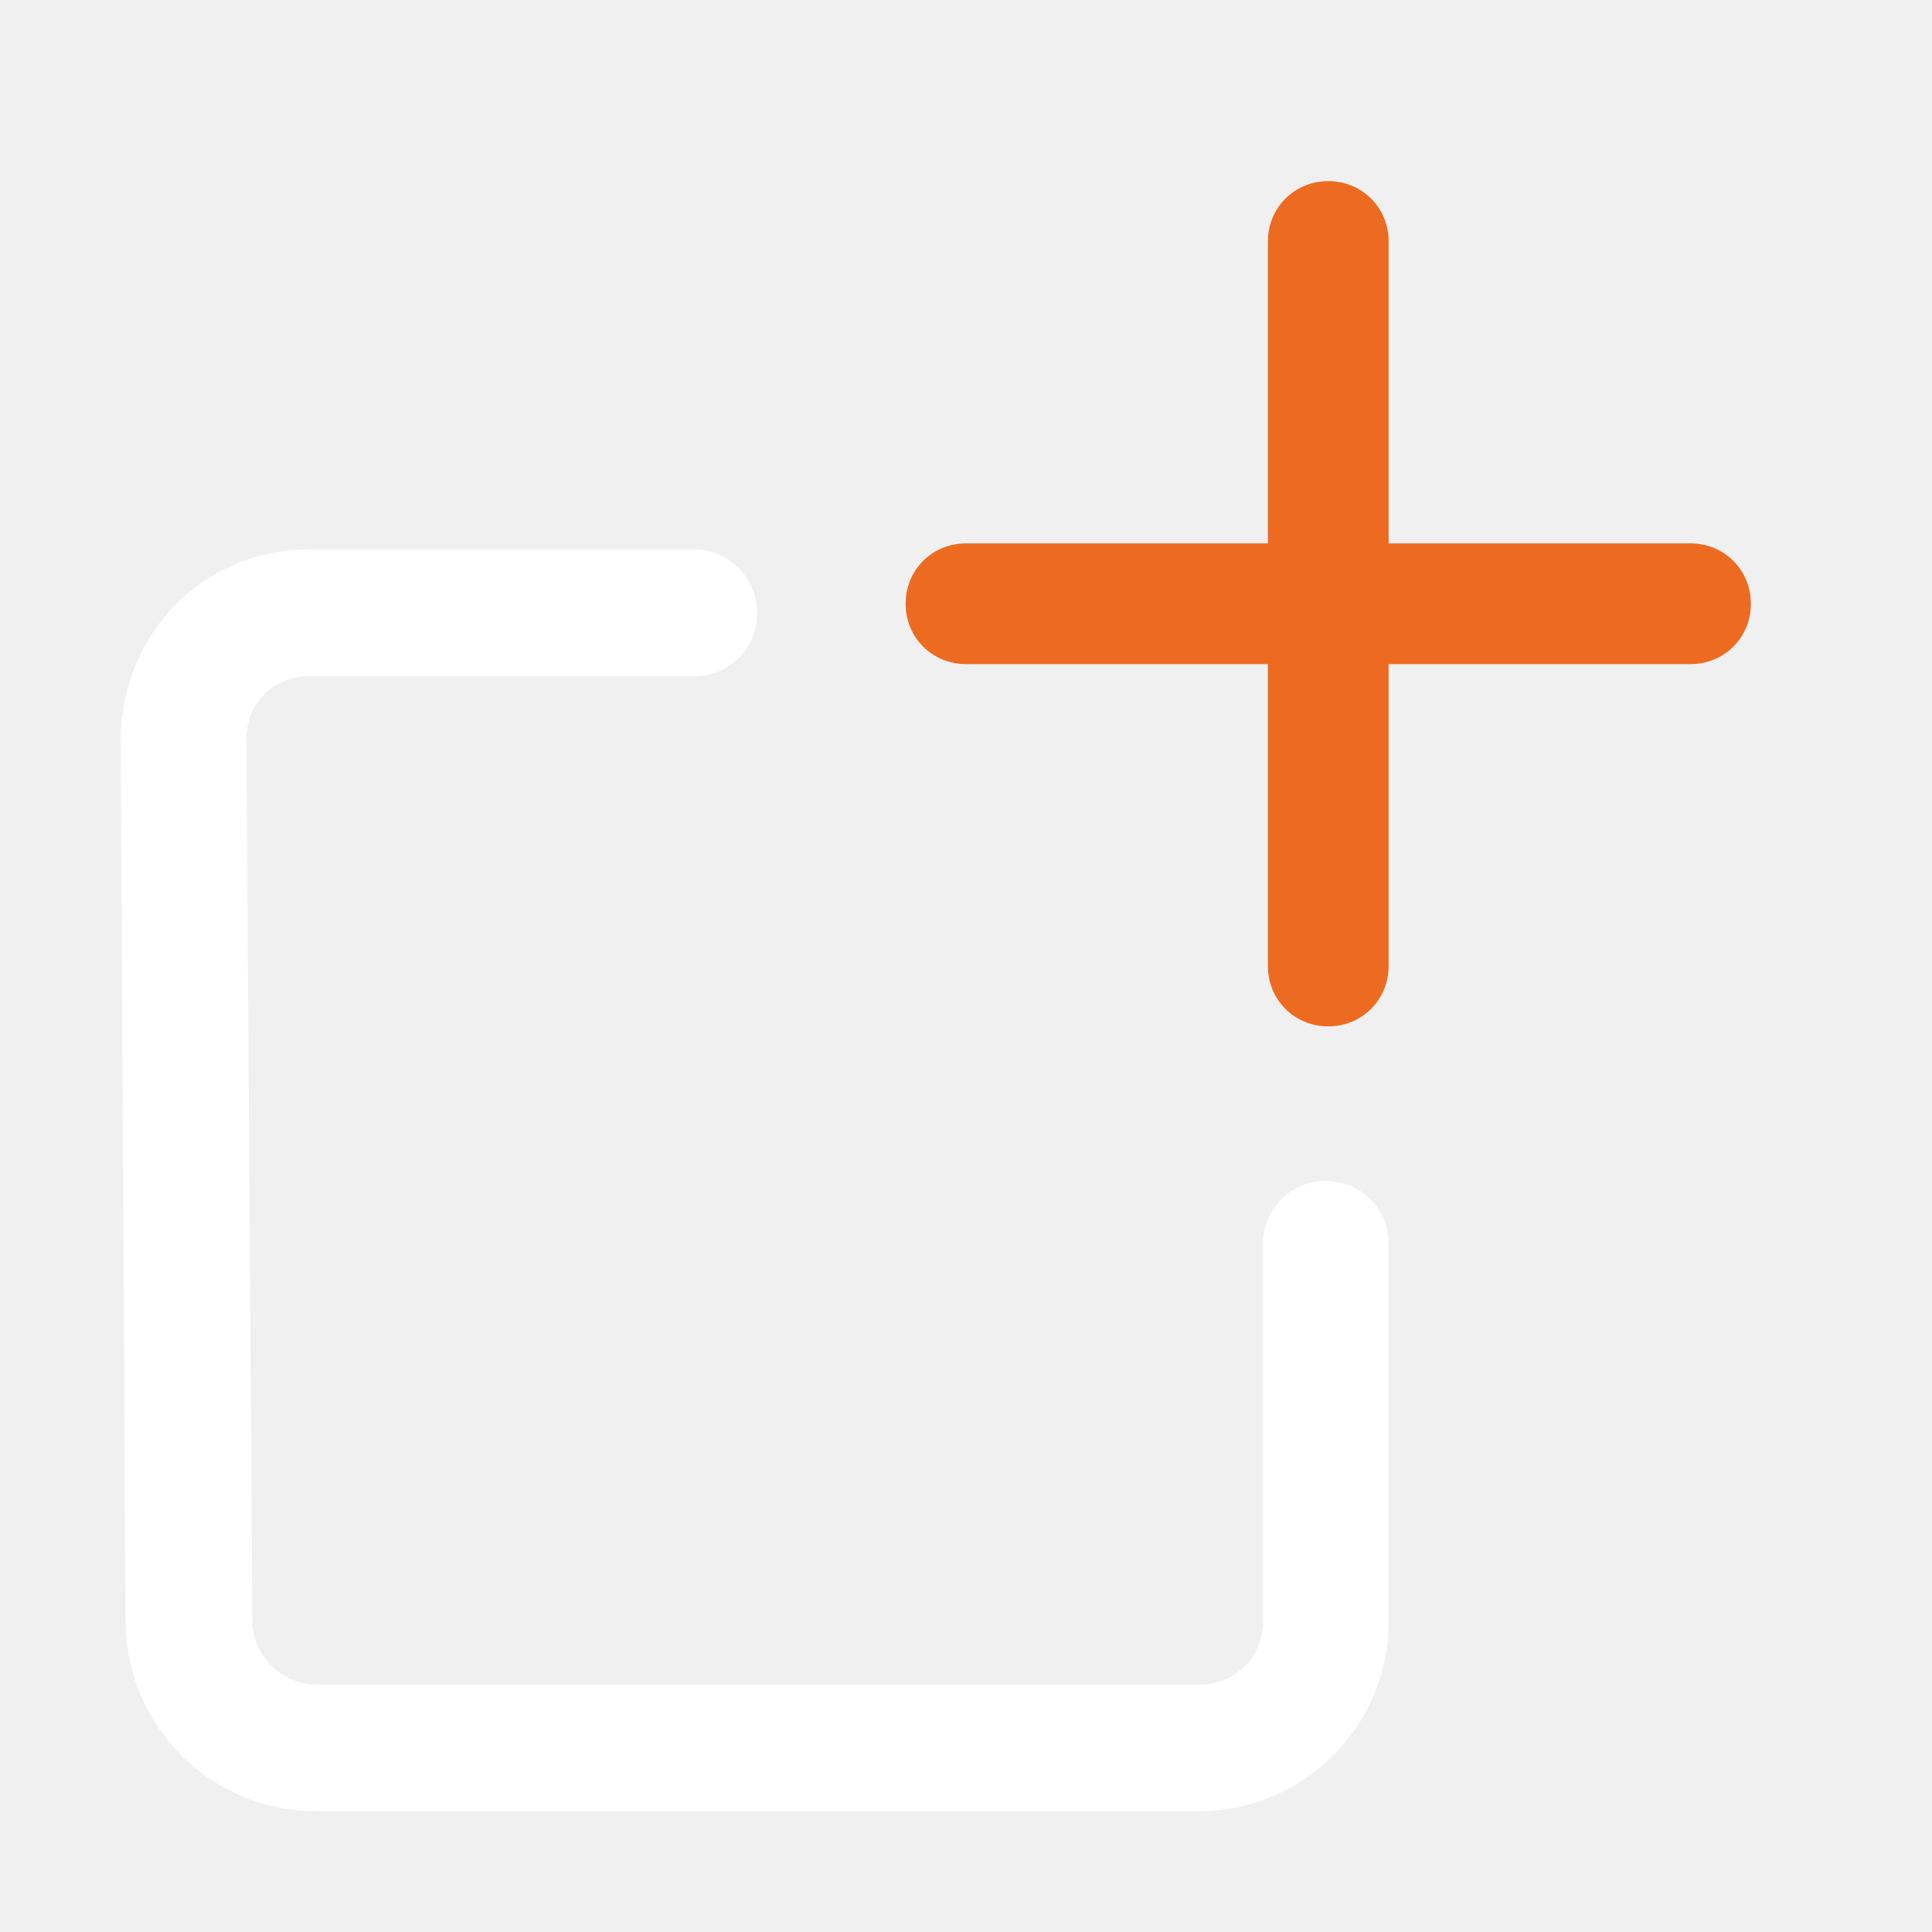
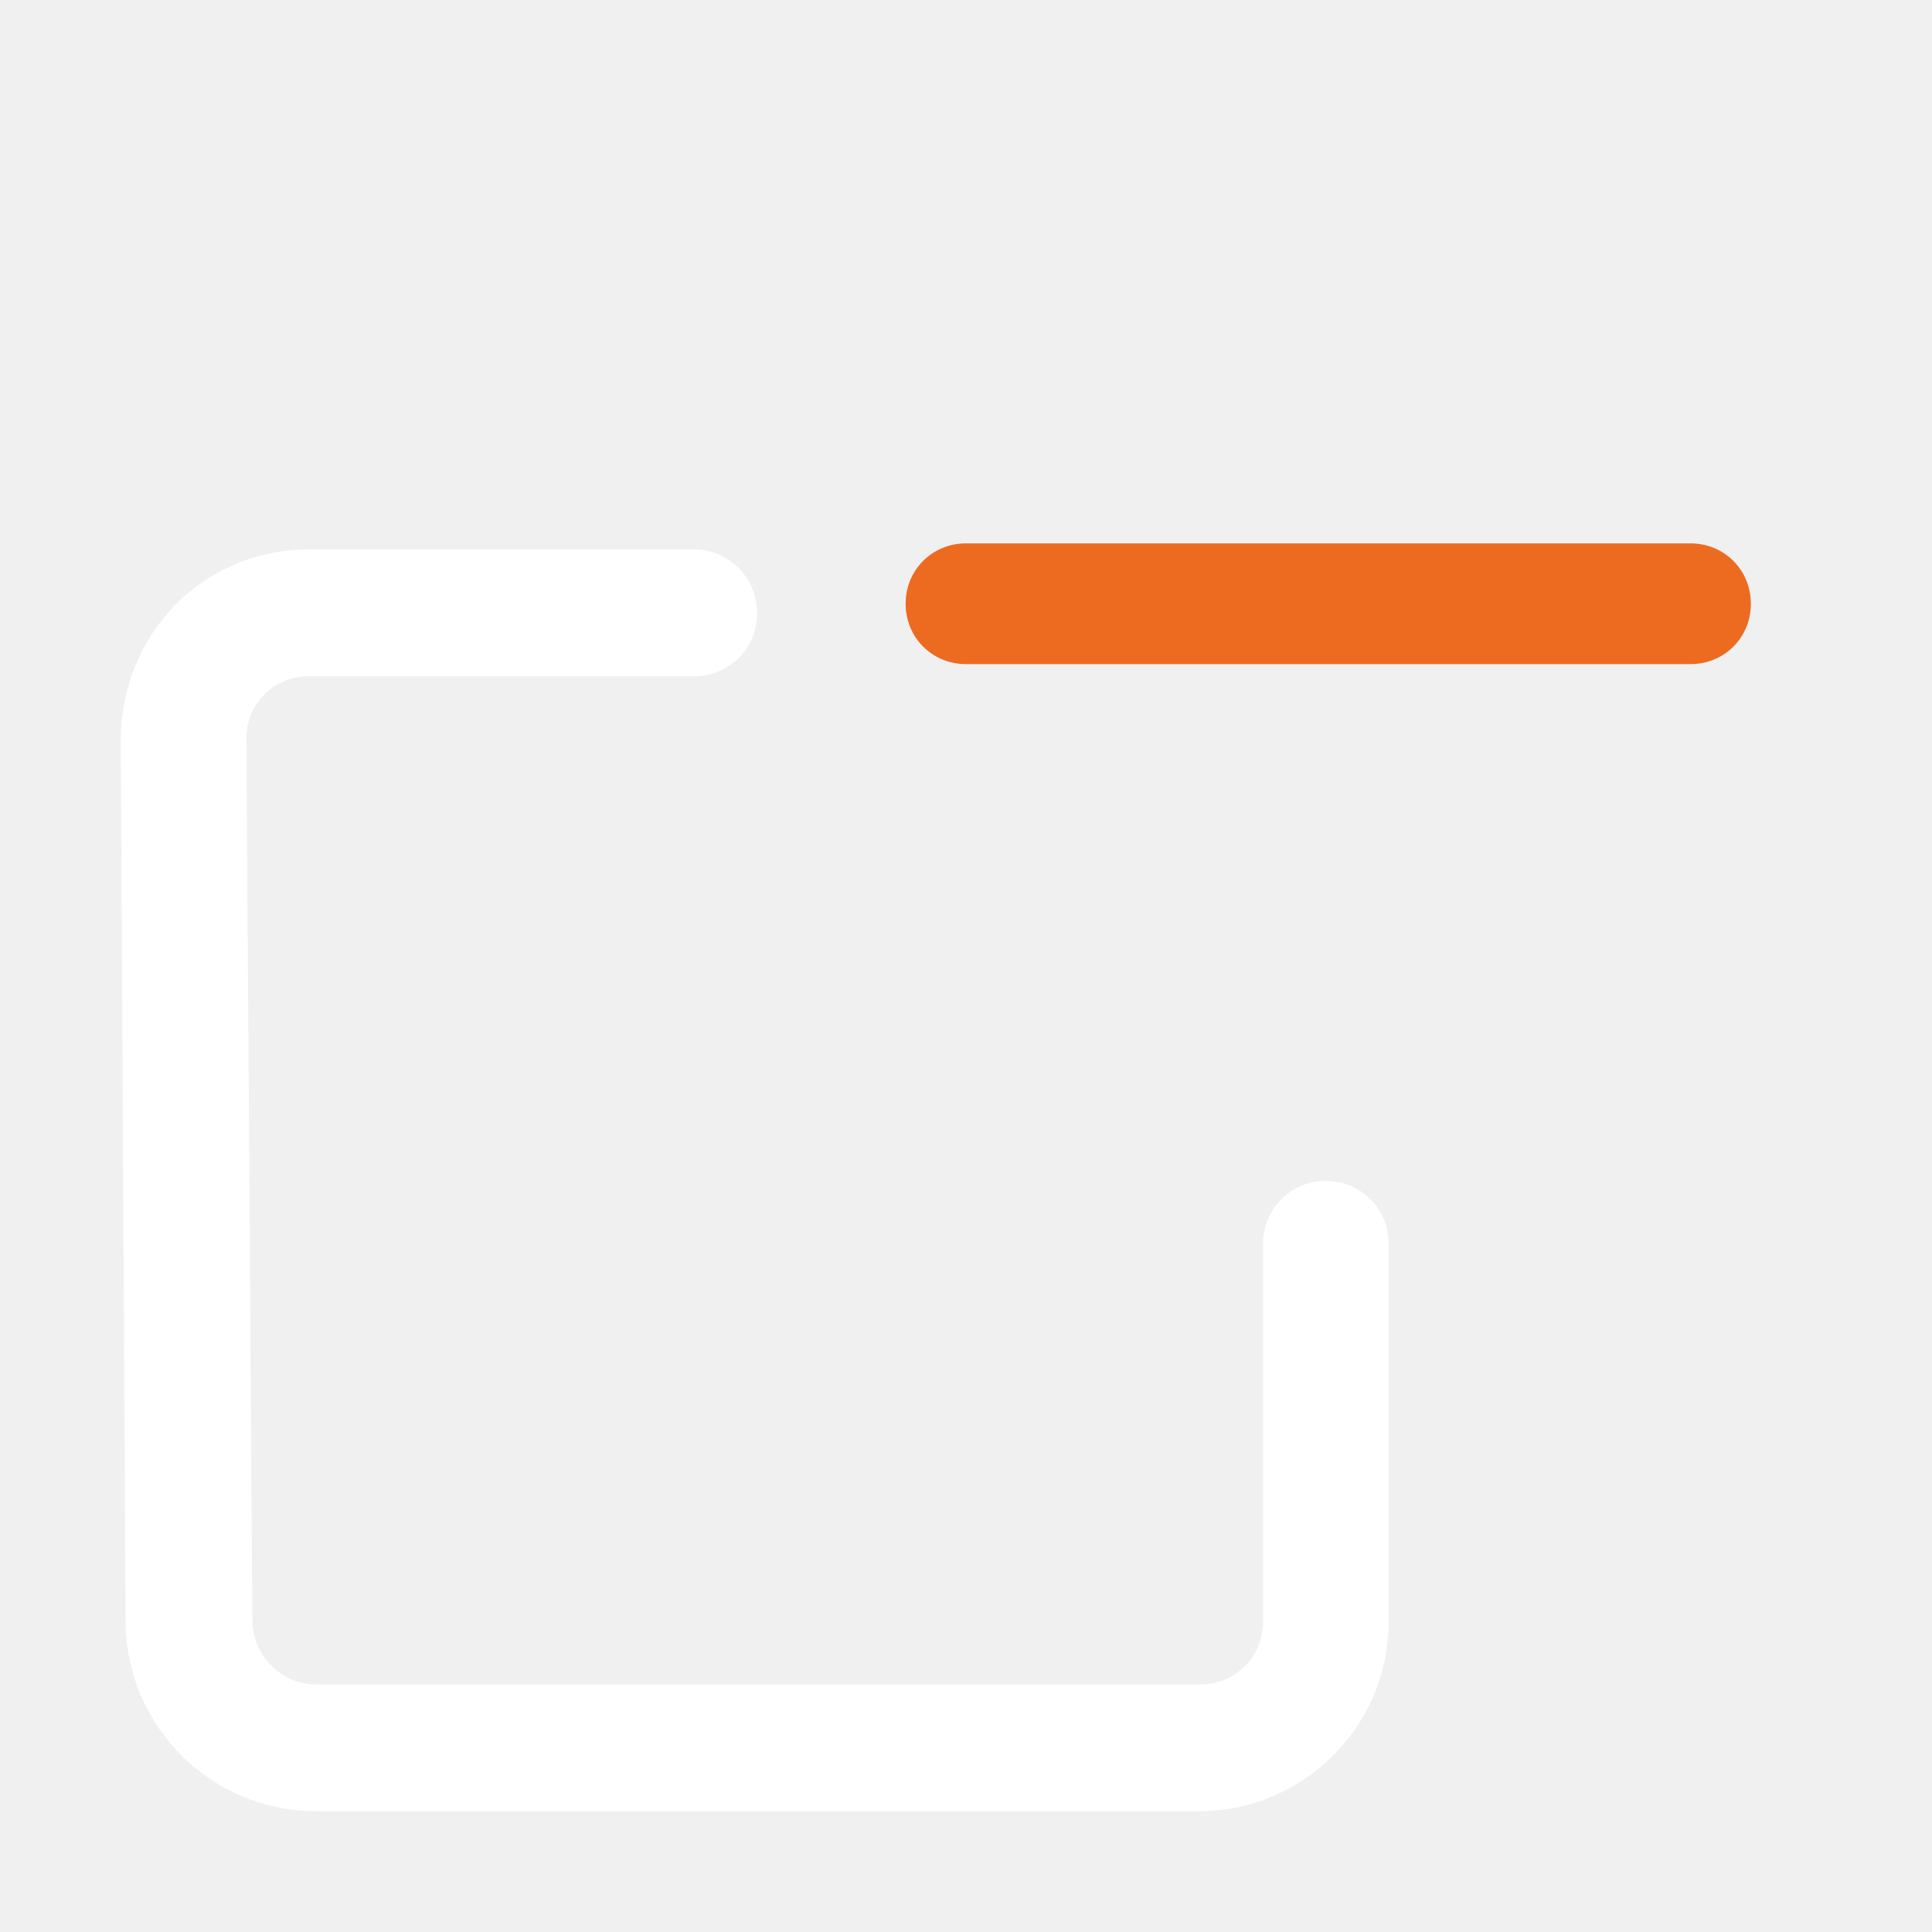
<svg xmlns="http://www.w3.org/2000/svg" version="1.0" id="Layer_1" x="0px" y="0px" viewBox="0 0 16 16" enable-background="new 0 0 16 16" xml:space="preserve">
  <g id="add_x5F_part">
-     <g>
-       <path fill="#ED6B21" d="M11,8.5c-0.28,0-0.5-0.22-0.5-0.5V2c0-0.28,0.22-0.5,0.5-0.5s0.5,0.22,0.5,0.5v6    C11.5,8.28,11.28,8.5,11,8.5z" />
-     </g>
    <g>
      <path fill="#ED6B21" d="M14,5.5H8C7.72,5.5,7.5,5.28,7.5,5S7.72,4.5,8,4.5h6c0.28,0,0.5,0.22,0.5,0.5S14.28,5.5,14,5.5z" />
    </g>
    <path fill="#FFFFFF" d="M10.98,9.78c-0.29,0-0.52,0.23-0.52,0.52v2.09v1.04c0,0.29-0.23,0.52-0.52,0.52H2.62   c-0.29,0-0.53-0.24-0.53-0.53L2.04,6.12c0-0.14,0.05-0.27,0.15-0.37c0.1-0.1,0.23-0.15,0.37-0.15l3.19,0v0   c0.29,0,0.52-0.23,0.52-0.52S6.04,4.55,5.75,4.55H3.66c-0.01,0-0.01,0-0.02,0l-1.08,0c-0.42,0-0.81,0.16-1.11,0.46   C1.16,5.31,1,5.71,1,6.13l0.04,7.31C1.05,14.3,1.75,15,2.62,15h7.31c0.86,0,1.57-0.7,1.57-1.57v-1.04V10.3   C11.5,10.01,11.27,9.78,10.98,9.78z" />
  </g>
</svg>
